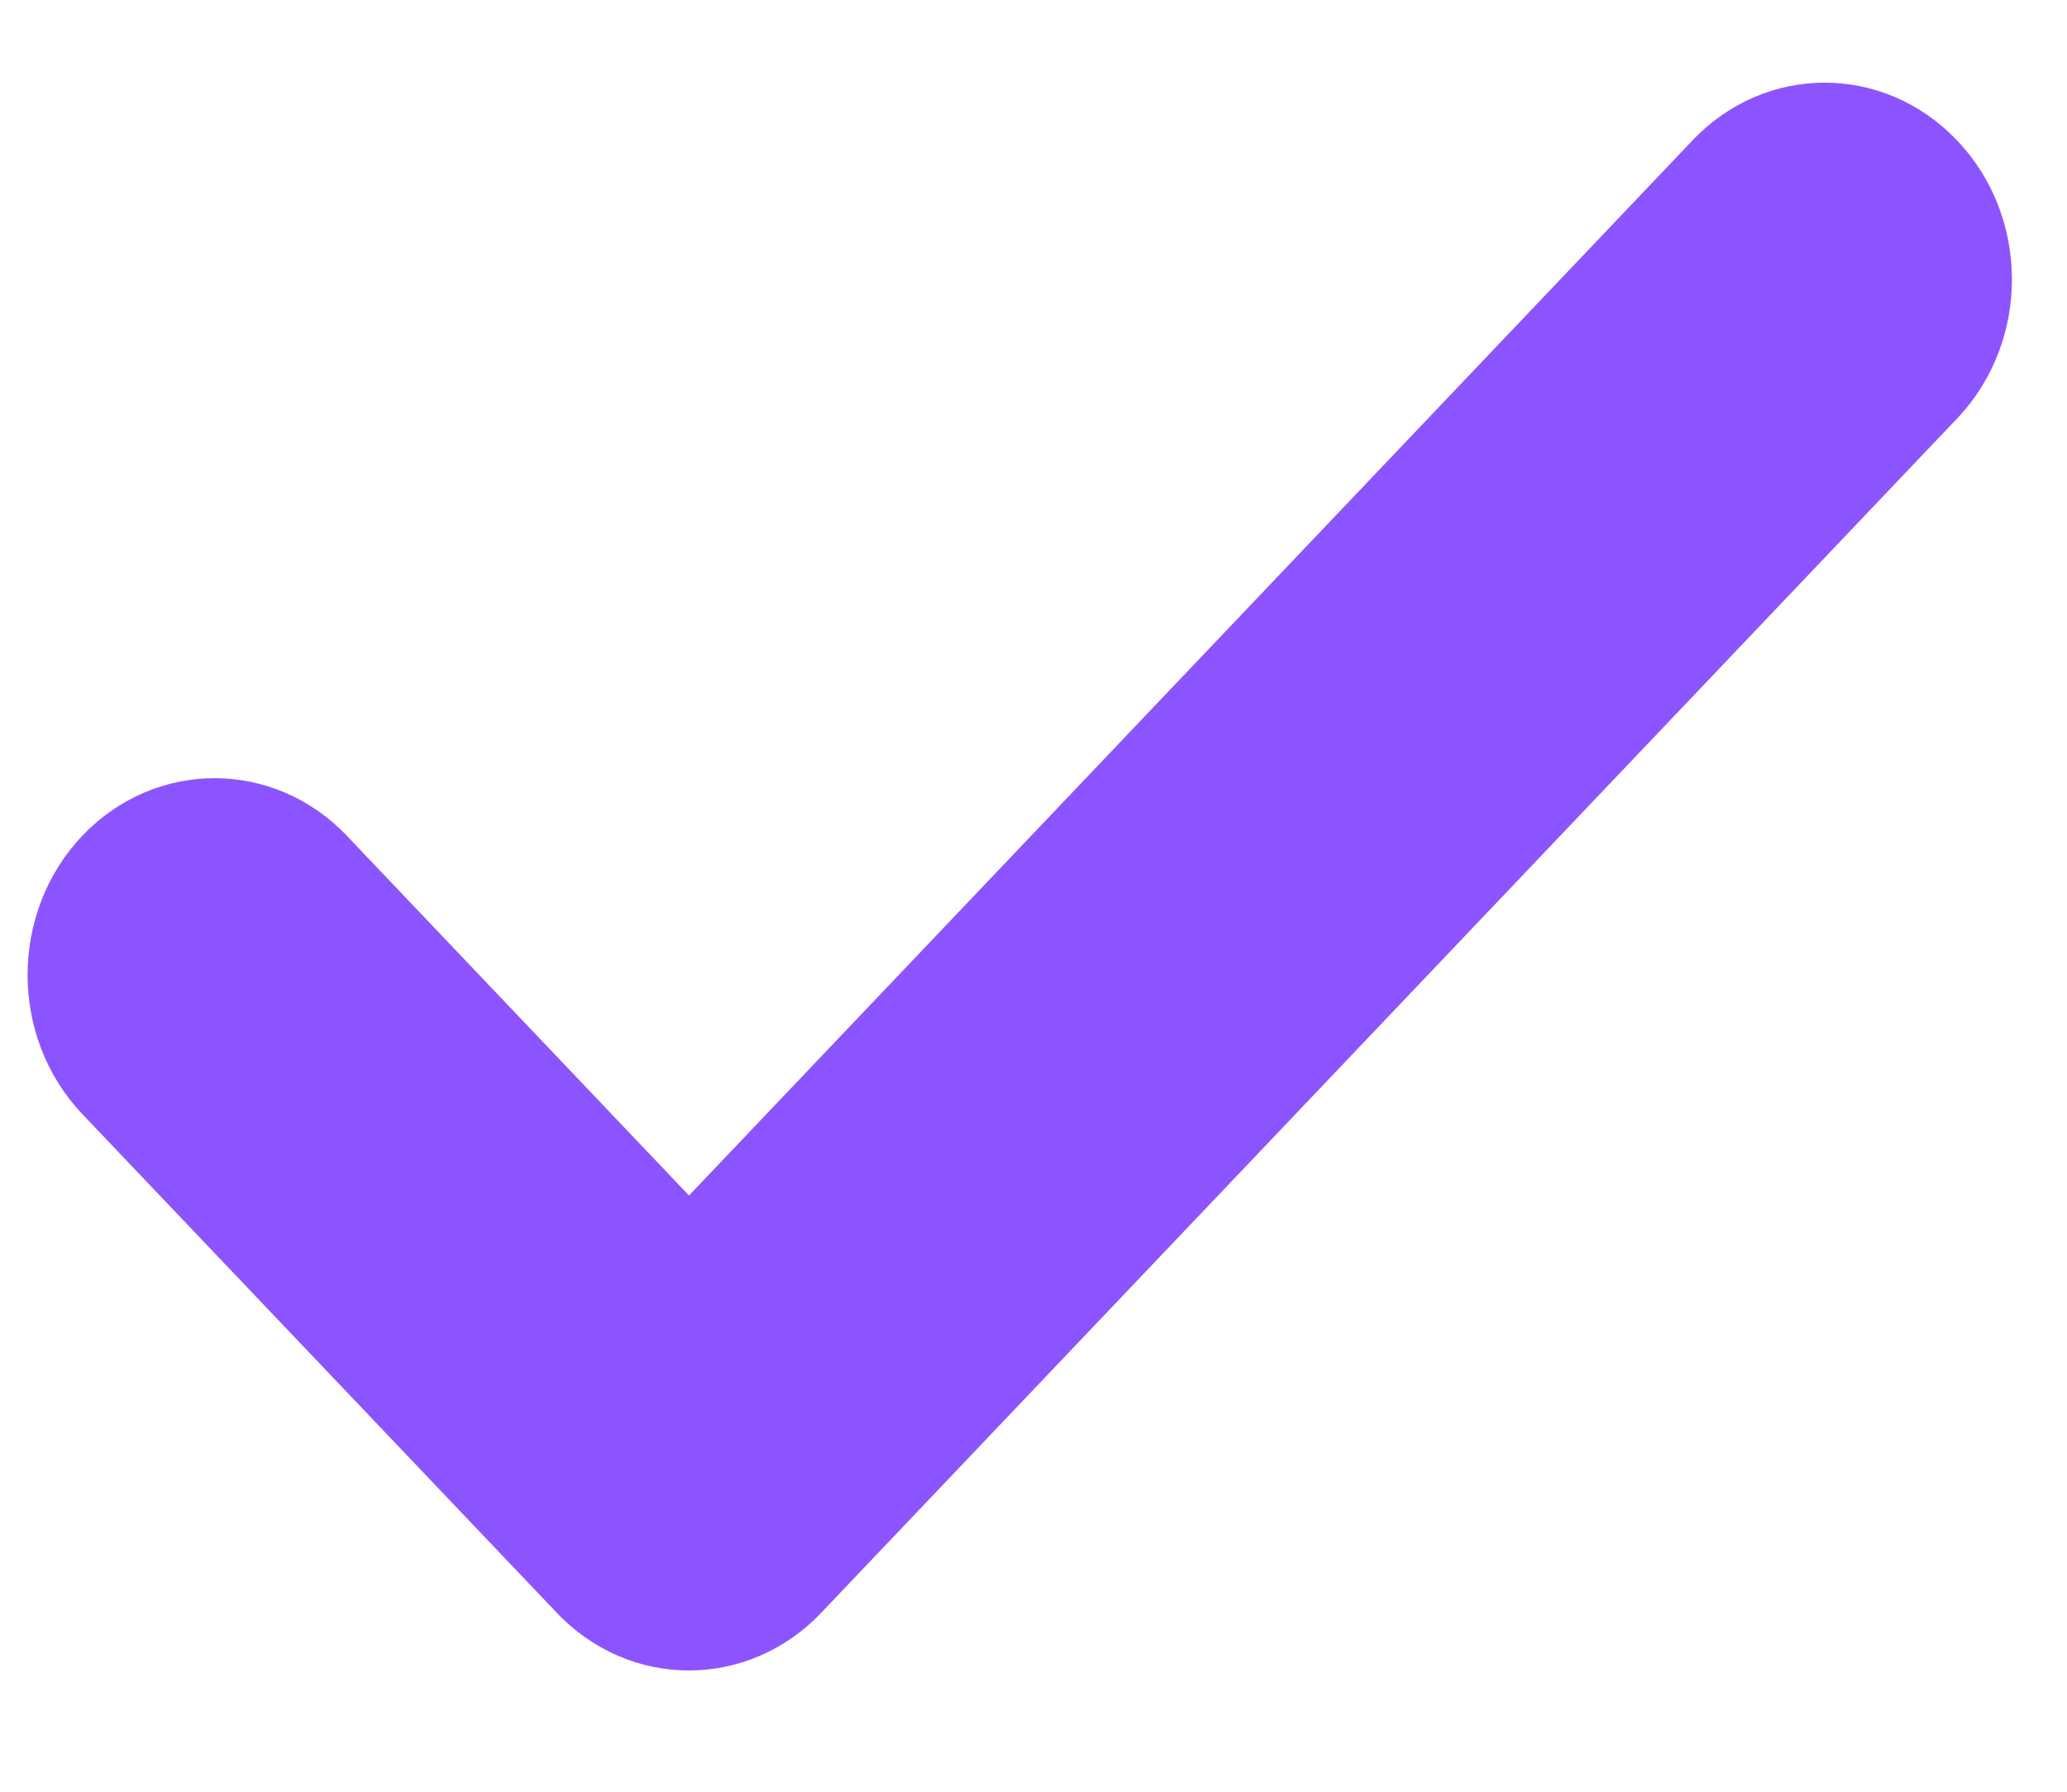
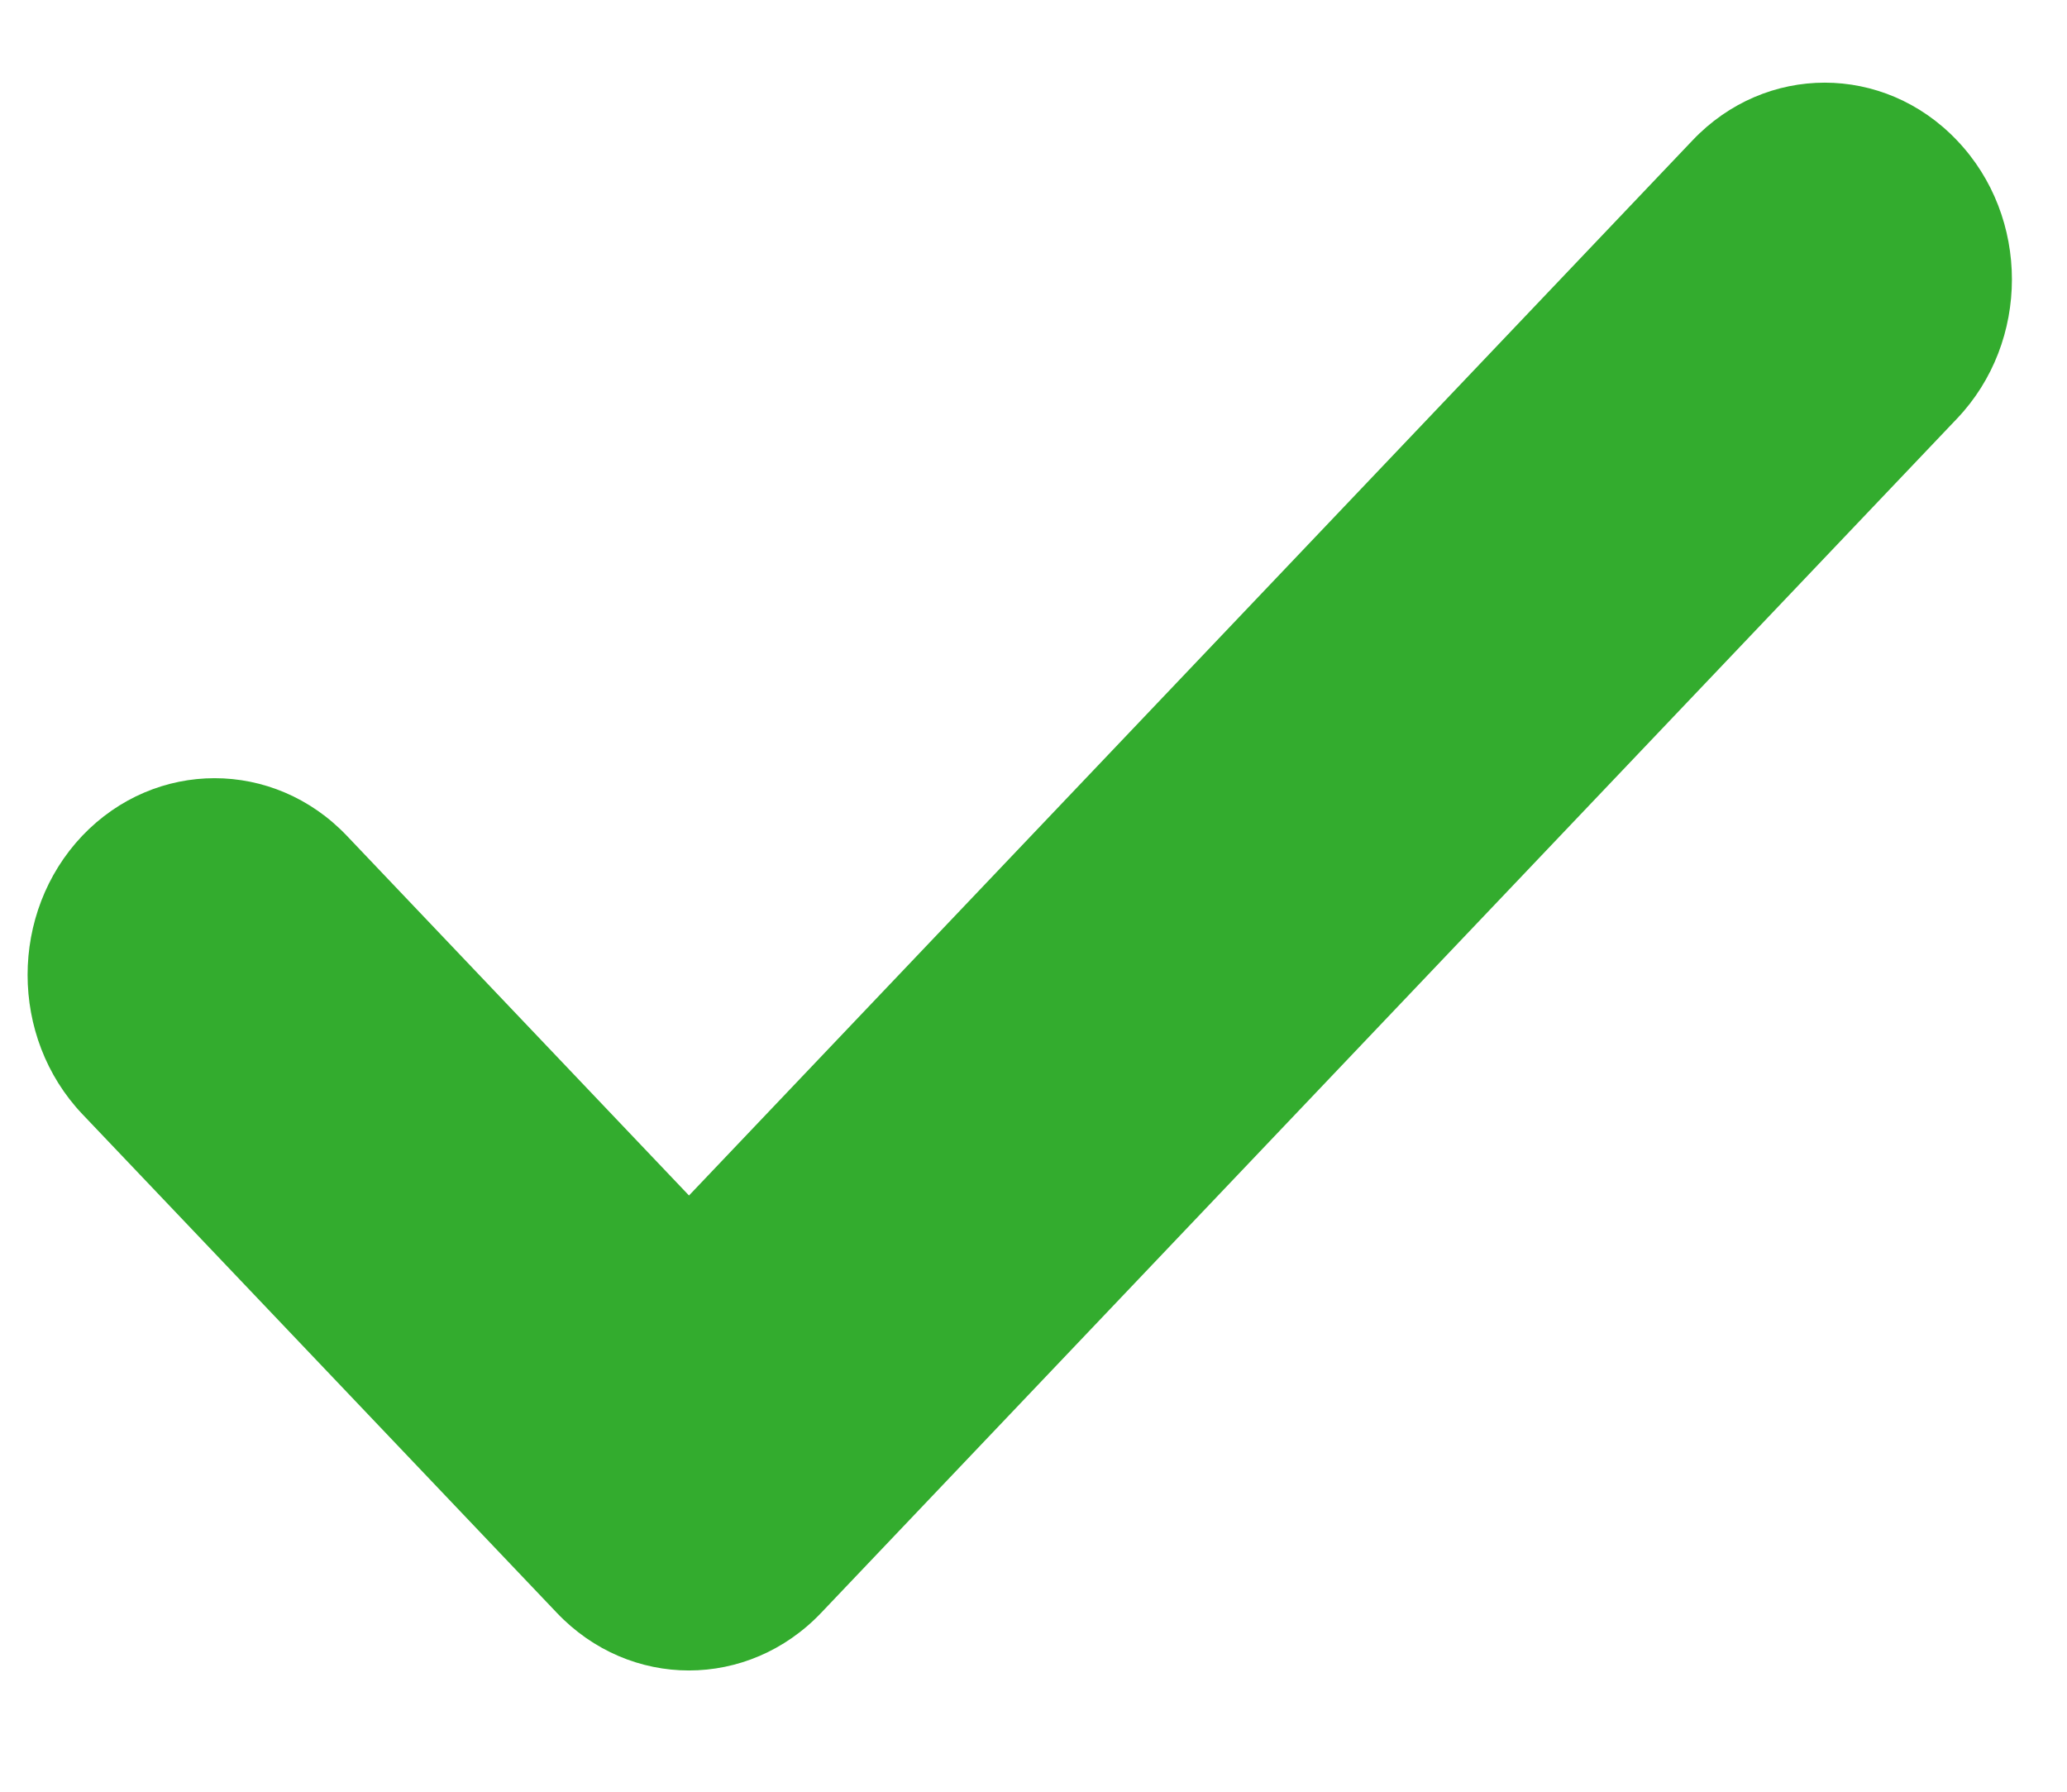
<svg xmlns="http://www.w3.org/2000/svg" width="15px" height="13px" viewBox="0 0 15 13" version="1.1">
-   <g id="Desktop" stroke="none" stroke-width="1" fill="none" fill-rule="evenodd">
-     <g id="2-–-Analytics" transform="translate(-231, -710)" fill="#8C54FF">
-       <g id="Component/Card-Metric" transform="translate(190, 676)">
-         <g id="Icon-Circle" transform="translate(24, 16)">
+   <g id="Tablet" stroke="none" stroke-width="1" fill="none" fill-rule="evenodd">
+     <g id="2-–-Analytics" transform="translate(-71, -664)" fill="#33AC2E">
+       <g id="Component/Card-Metric" transform="translate(30, 614)">
+         <g id="Icon-Circle" transform="translate(24, 32)">
          <g id="Element/Icon/Check" transform="translate(17.2, 18.6)">
            <path d="M14.002,2.437 L5.76,11.101 C5.229,11.66 4.37,11.66 3.84,11.101 L0.397,7.483 C-0.132,6.925 -0.132,6.022 0.397,5.464 C0.928,4.907 1.787,4.907 2.317,5.464 L4.8,8.074 L12.082,0.419 C12.612,-0.14 13.471,-0.14 14.002,0.419 C14.533,0.975 14.533,1.879 14.002,2.437" id="🎨-Icon-color" />
          </g>
        </g>
      </g>
    </g>
  </g>
</svg>
